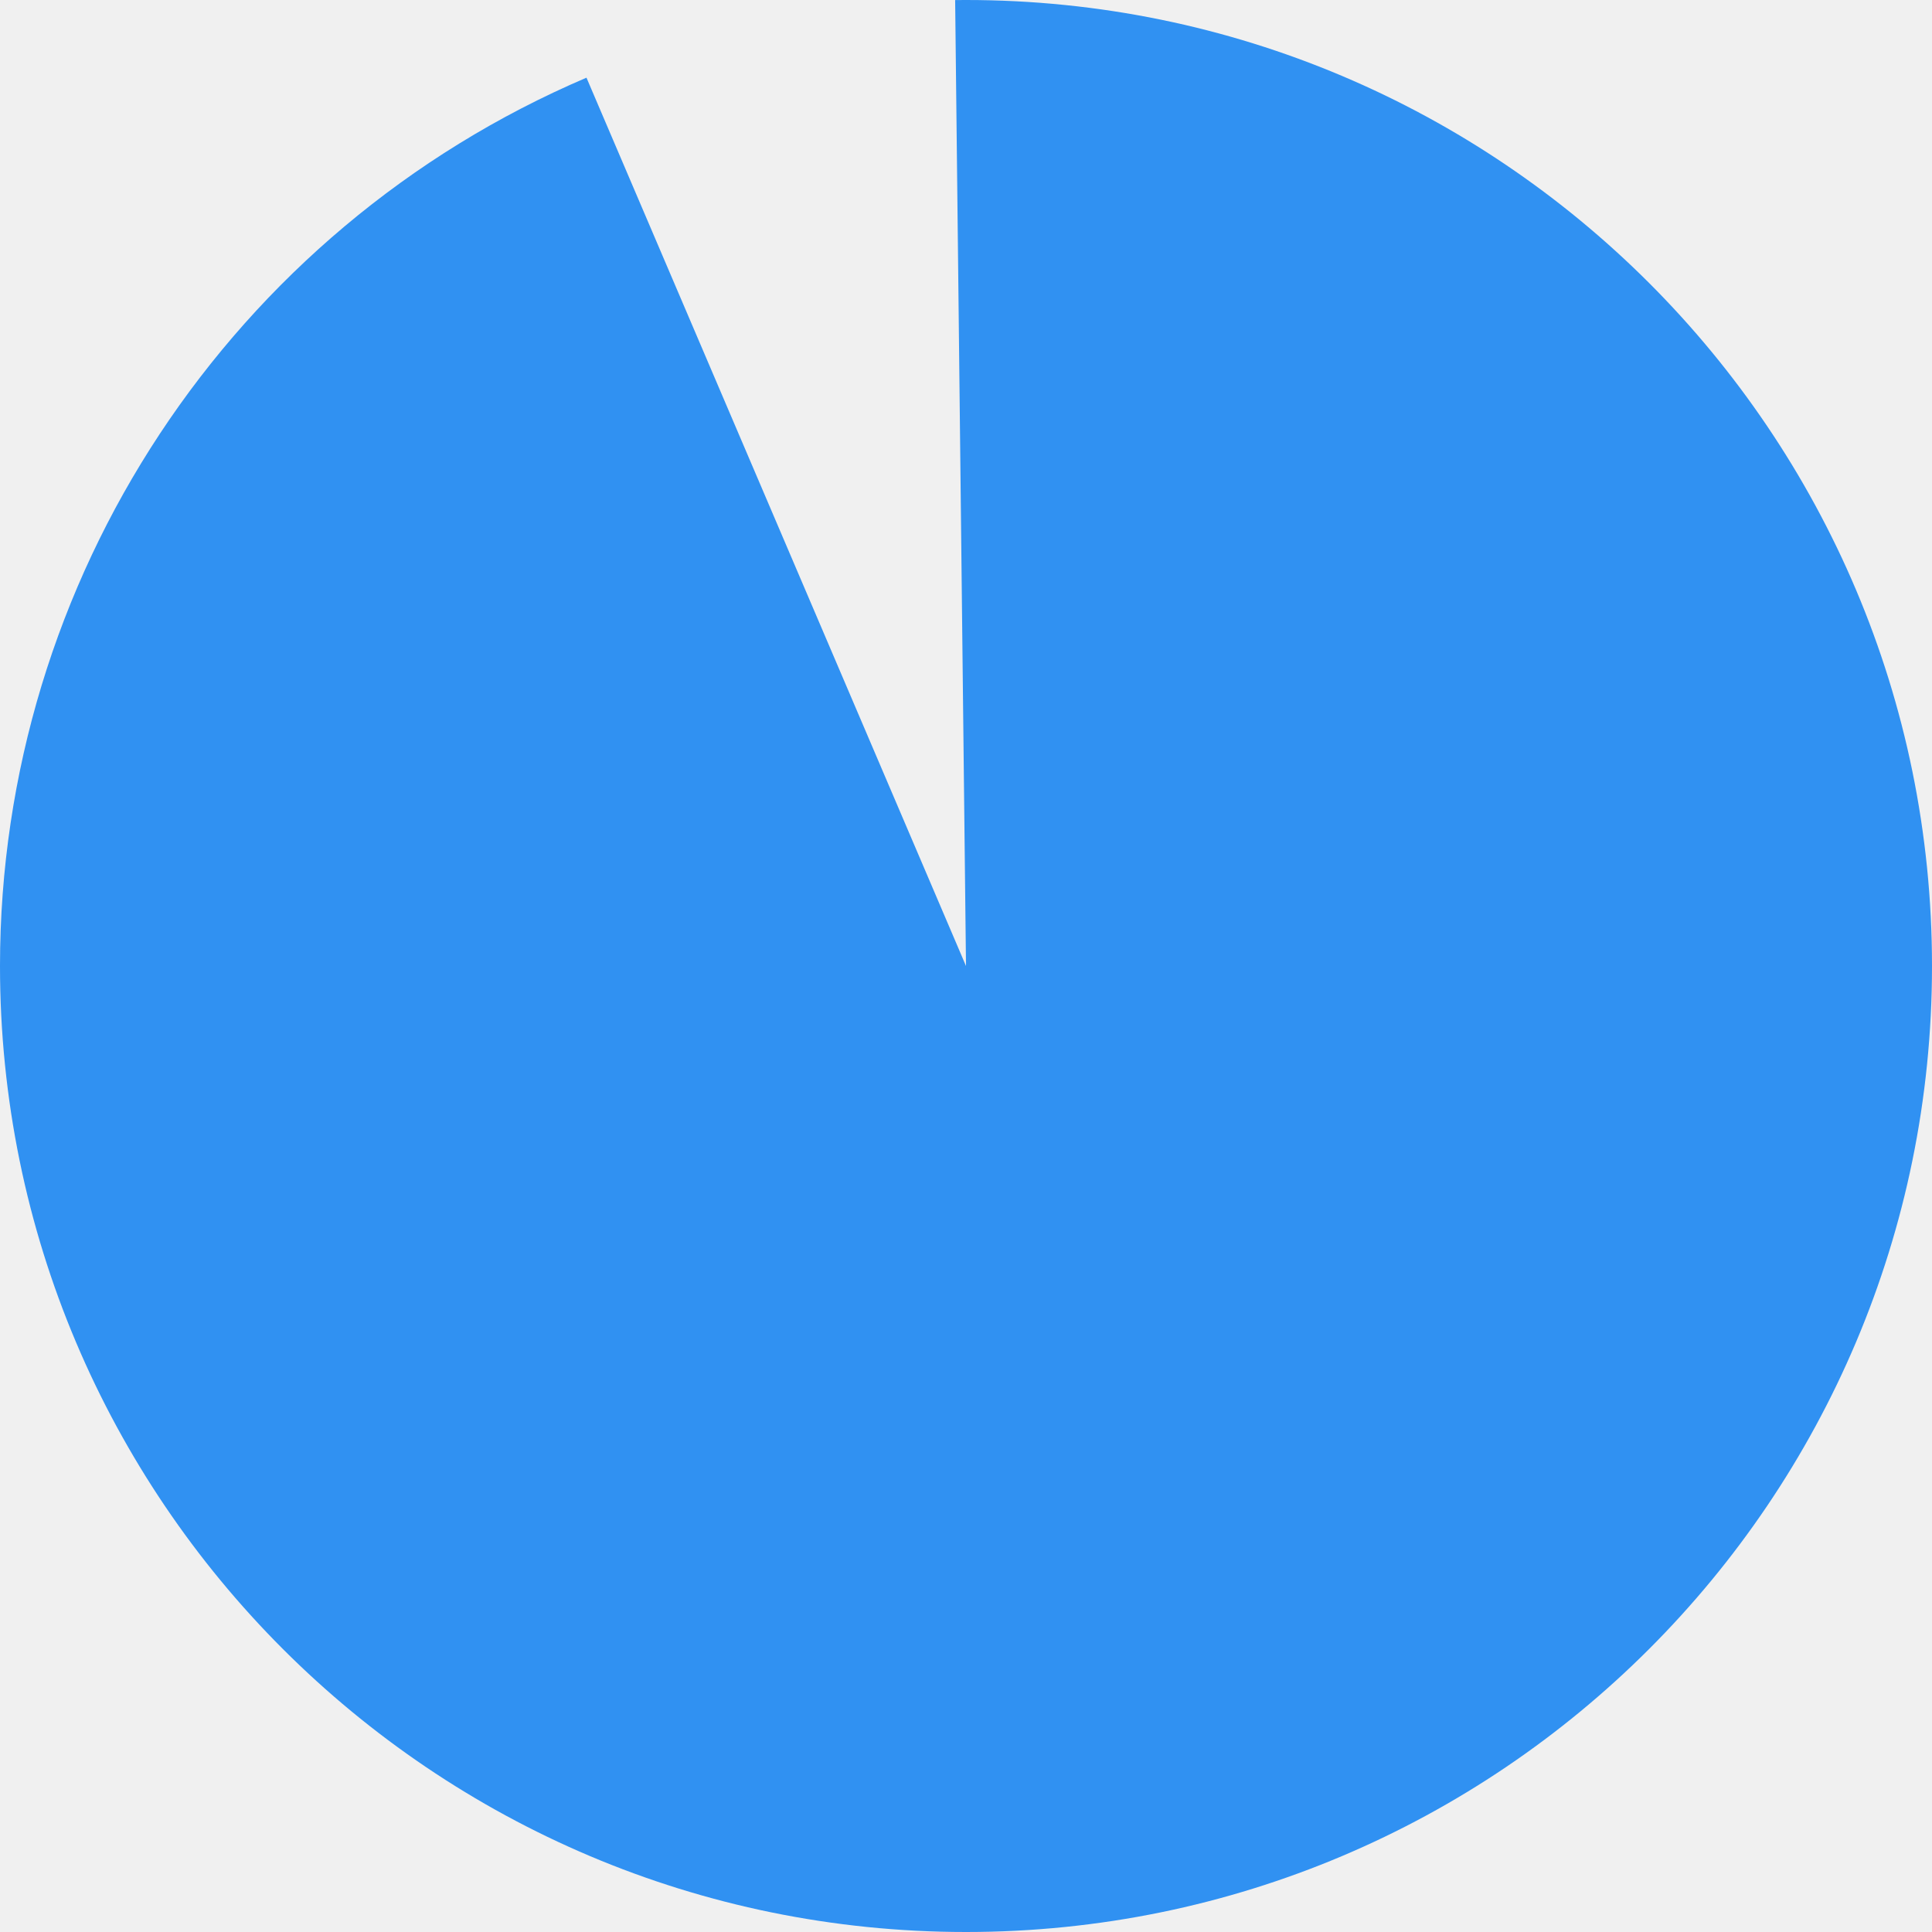
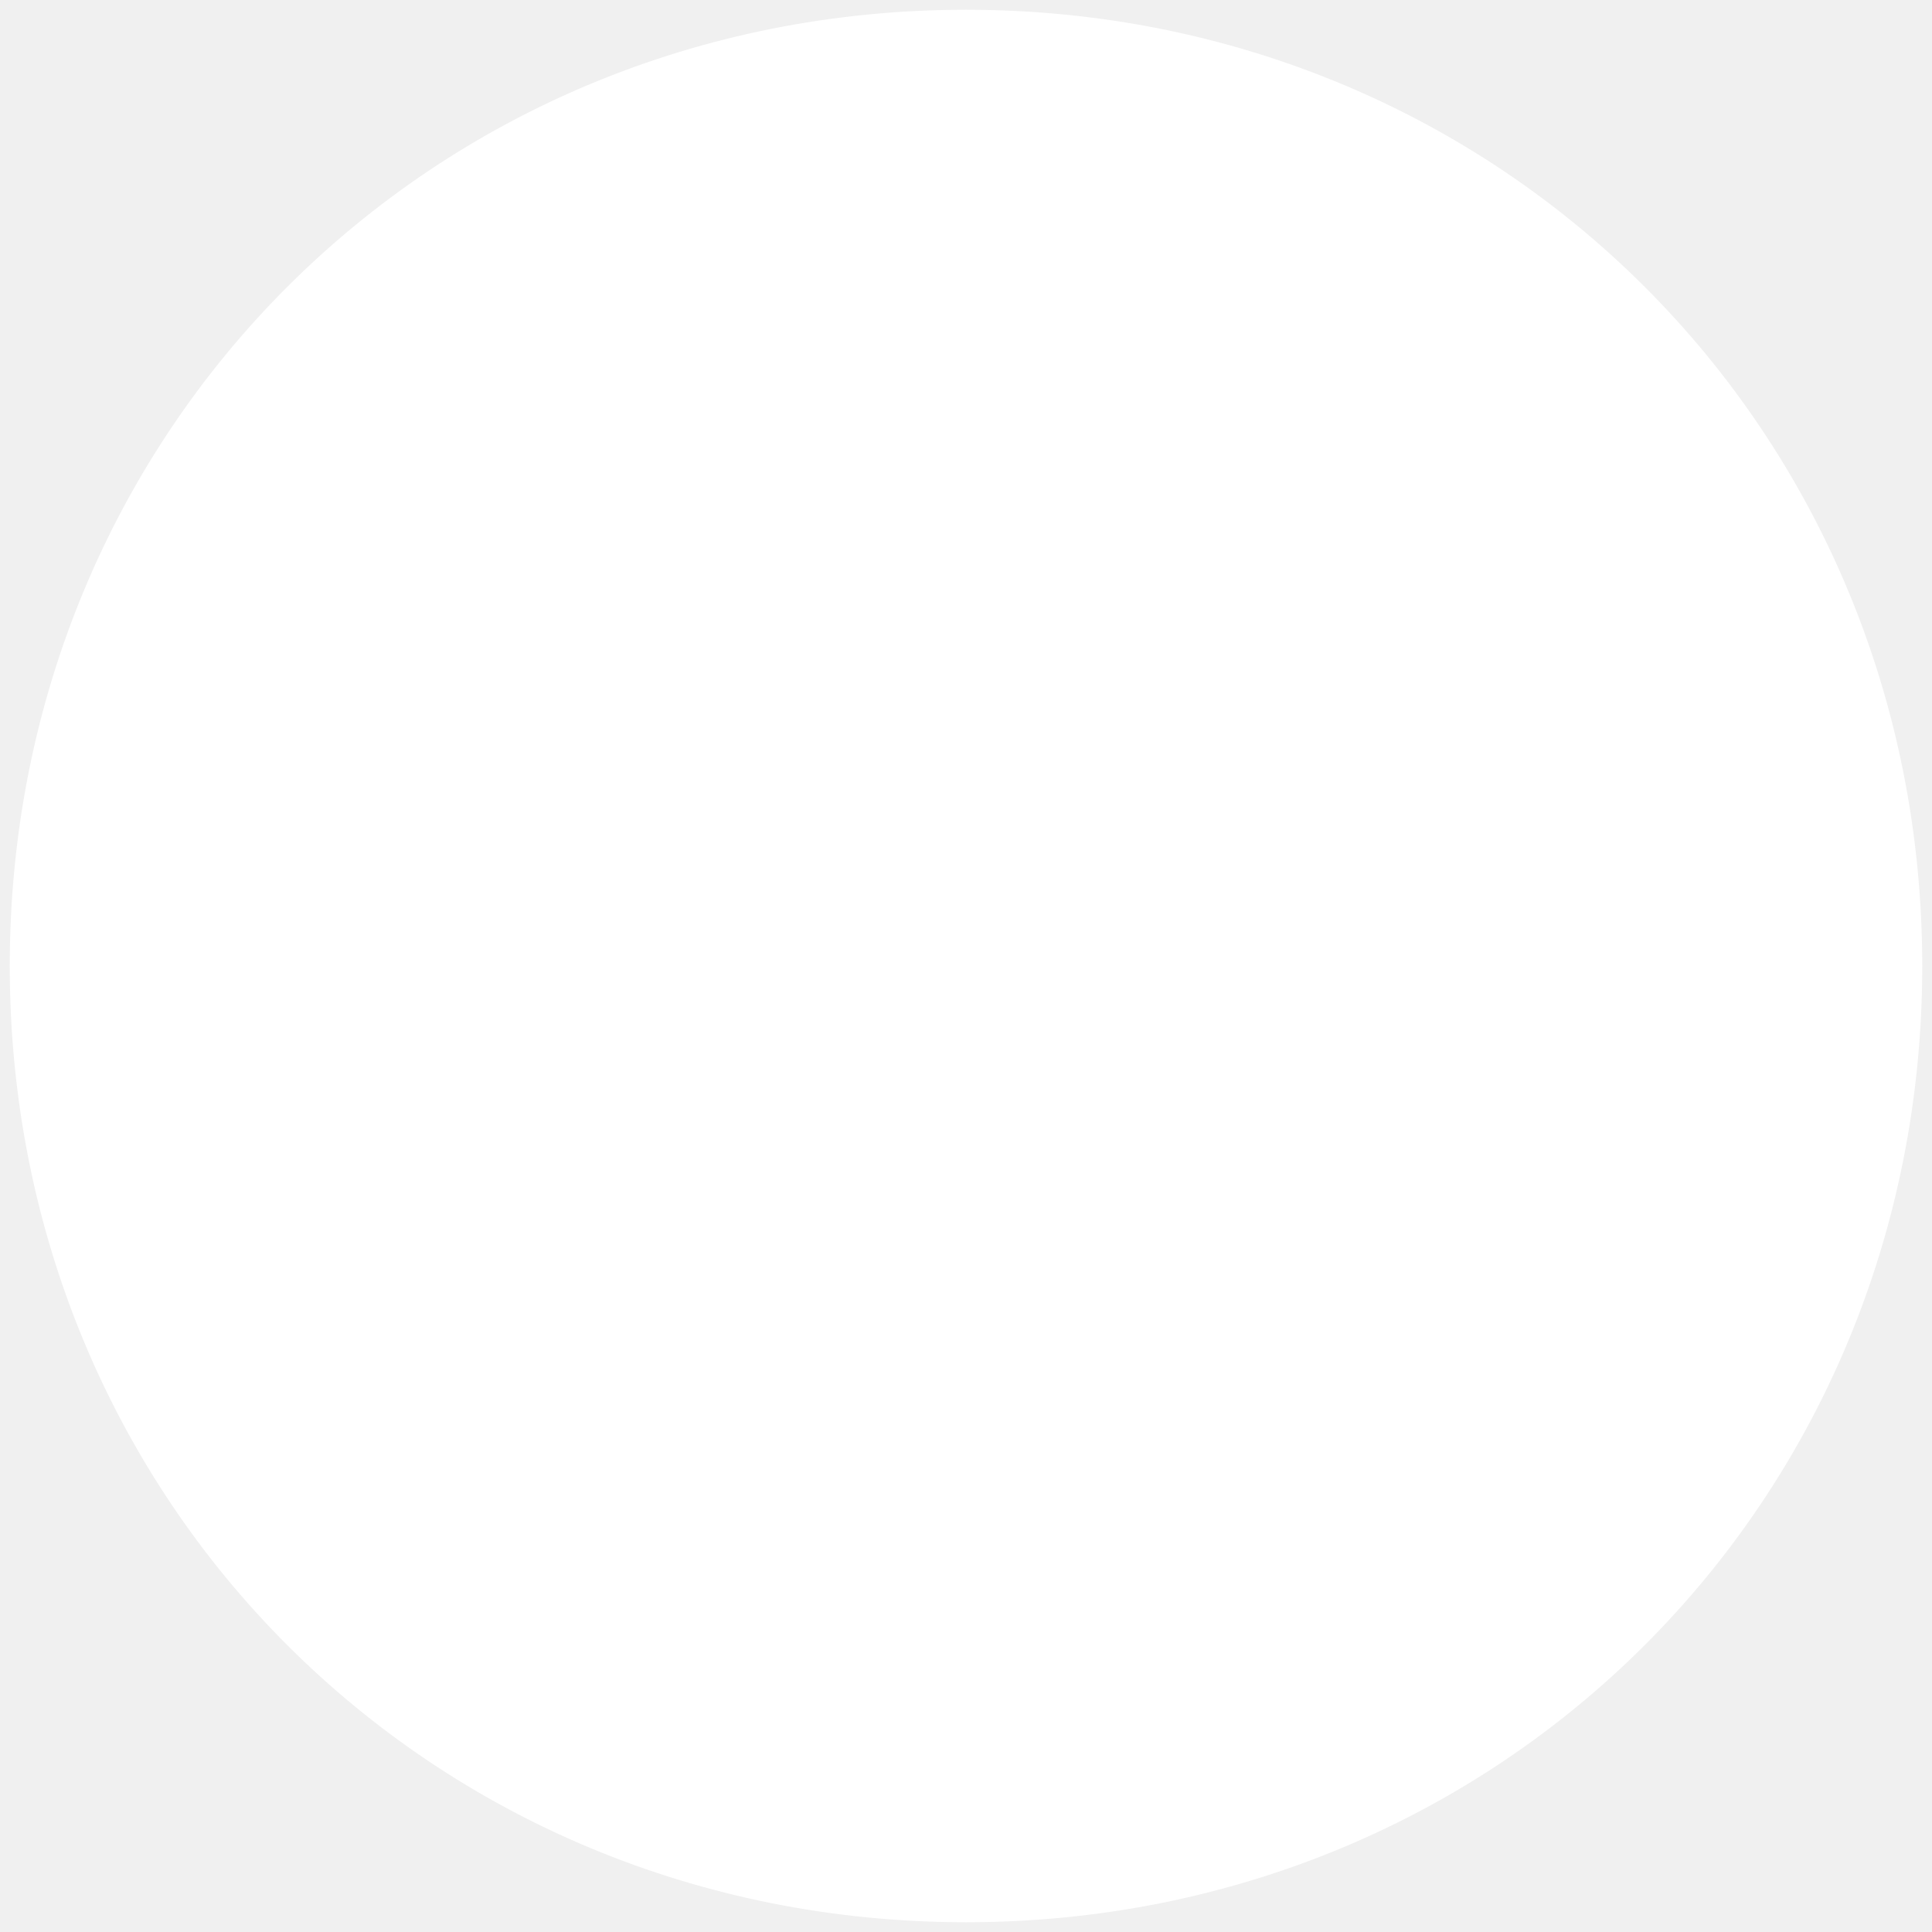
- <svg xmlns="http://www.w3.org/2000/svg" version="1.1" width="120px" height="120px">
-   <g transform="matrix(1 0 0 1 -70 -1430 )">
-     <path d="M 130 1430  C 163.137 1430  190 1456.863  190 1490  C 190 1523.137  163.137 1550  130 1550  C 96.863 1550  70 1523.137  70 1490  C 70 1465.974  84.333 1444.265  106.427 1434.825  L 130 1490  L 129.326 1430.004  C 129.551 1430.001  129.775 1430  130 1430  Z " fill-rule="nonzero" fill="#3091f2" stroke="none" />
+ <svg xmlns="http://www.w3.org/2000/svg" version="1.1" width="99px" height="99px">
+   <g transform="matrix(1 0 0 1 -81 -1441 )">
+     <path d="M 130.5 1441.5  C 157.94 1441.5  179.5 1463.06  179.5 1490.5  C 179.5 1517.94  157.94 1539.5  130.5 1539.5  C 103.06 1539.5  81.5 1517.94  81.5 1490.5  C 81.5 1463.06  103.06 1441.5  130.5 1441.5  Z " fill-rule="nonzero" fill="#ffffff" stroke="none" />
  </g>
</svg>
